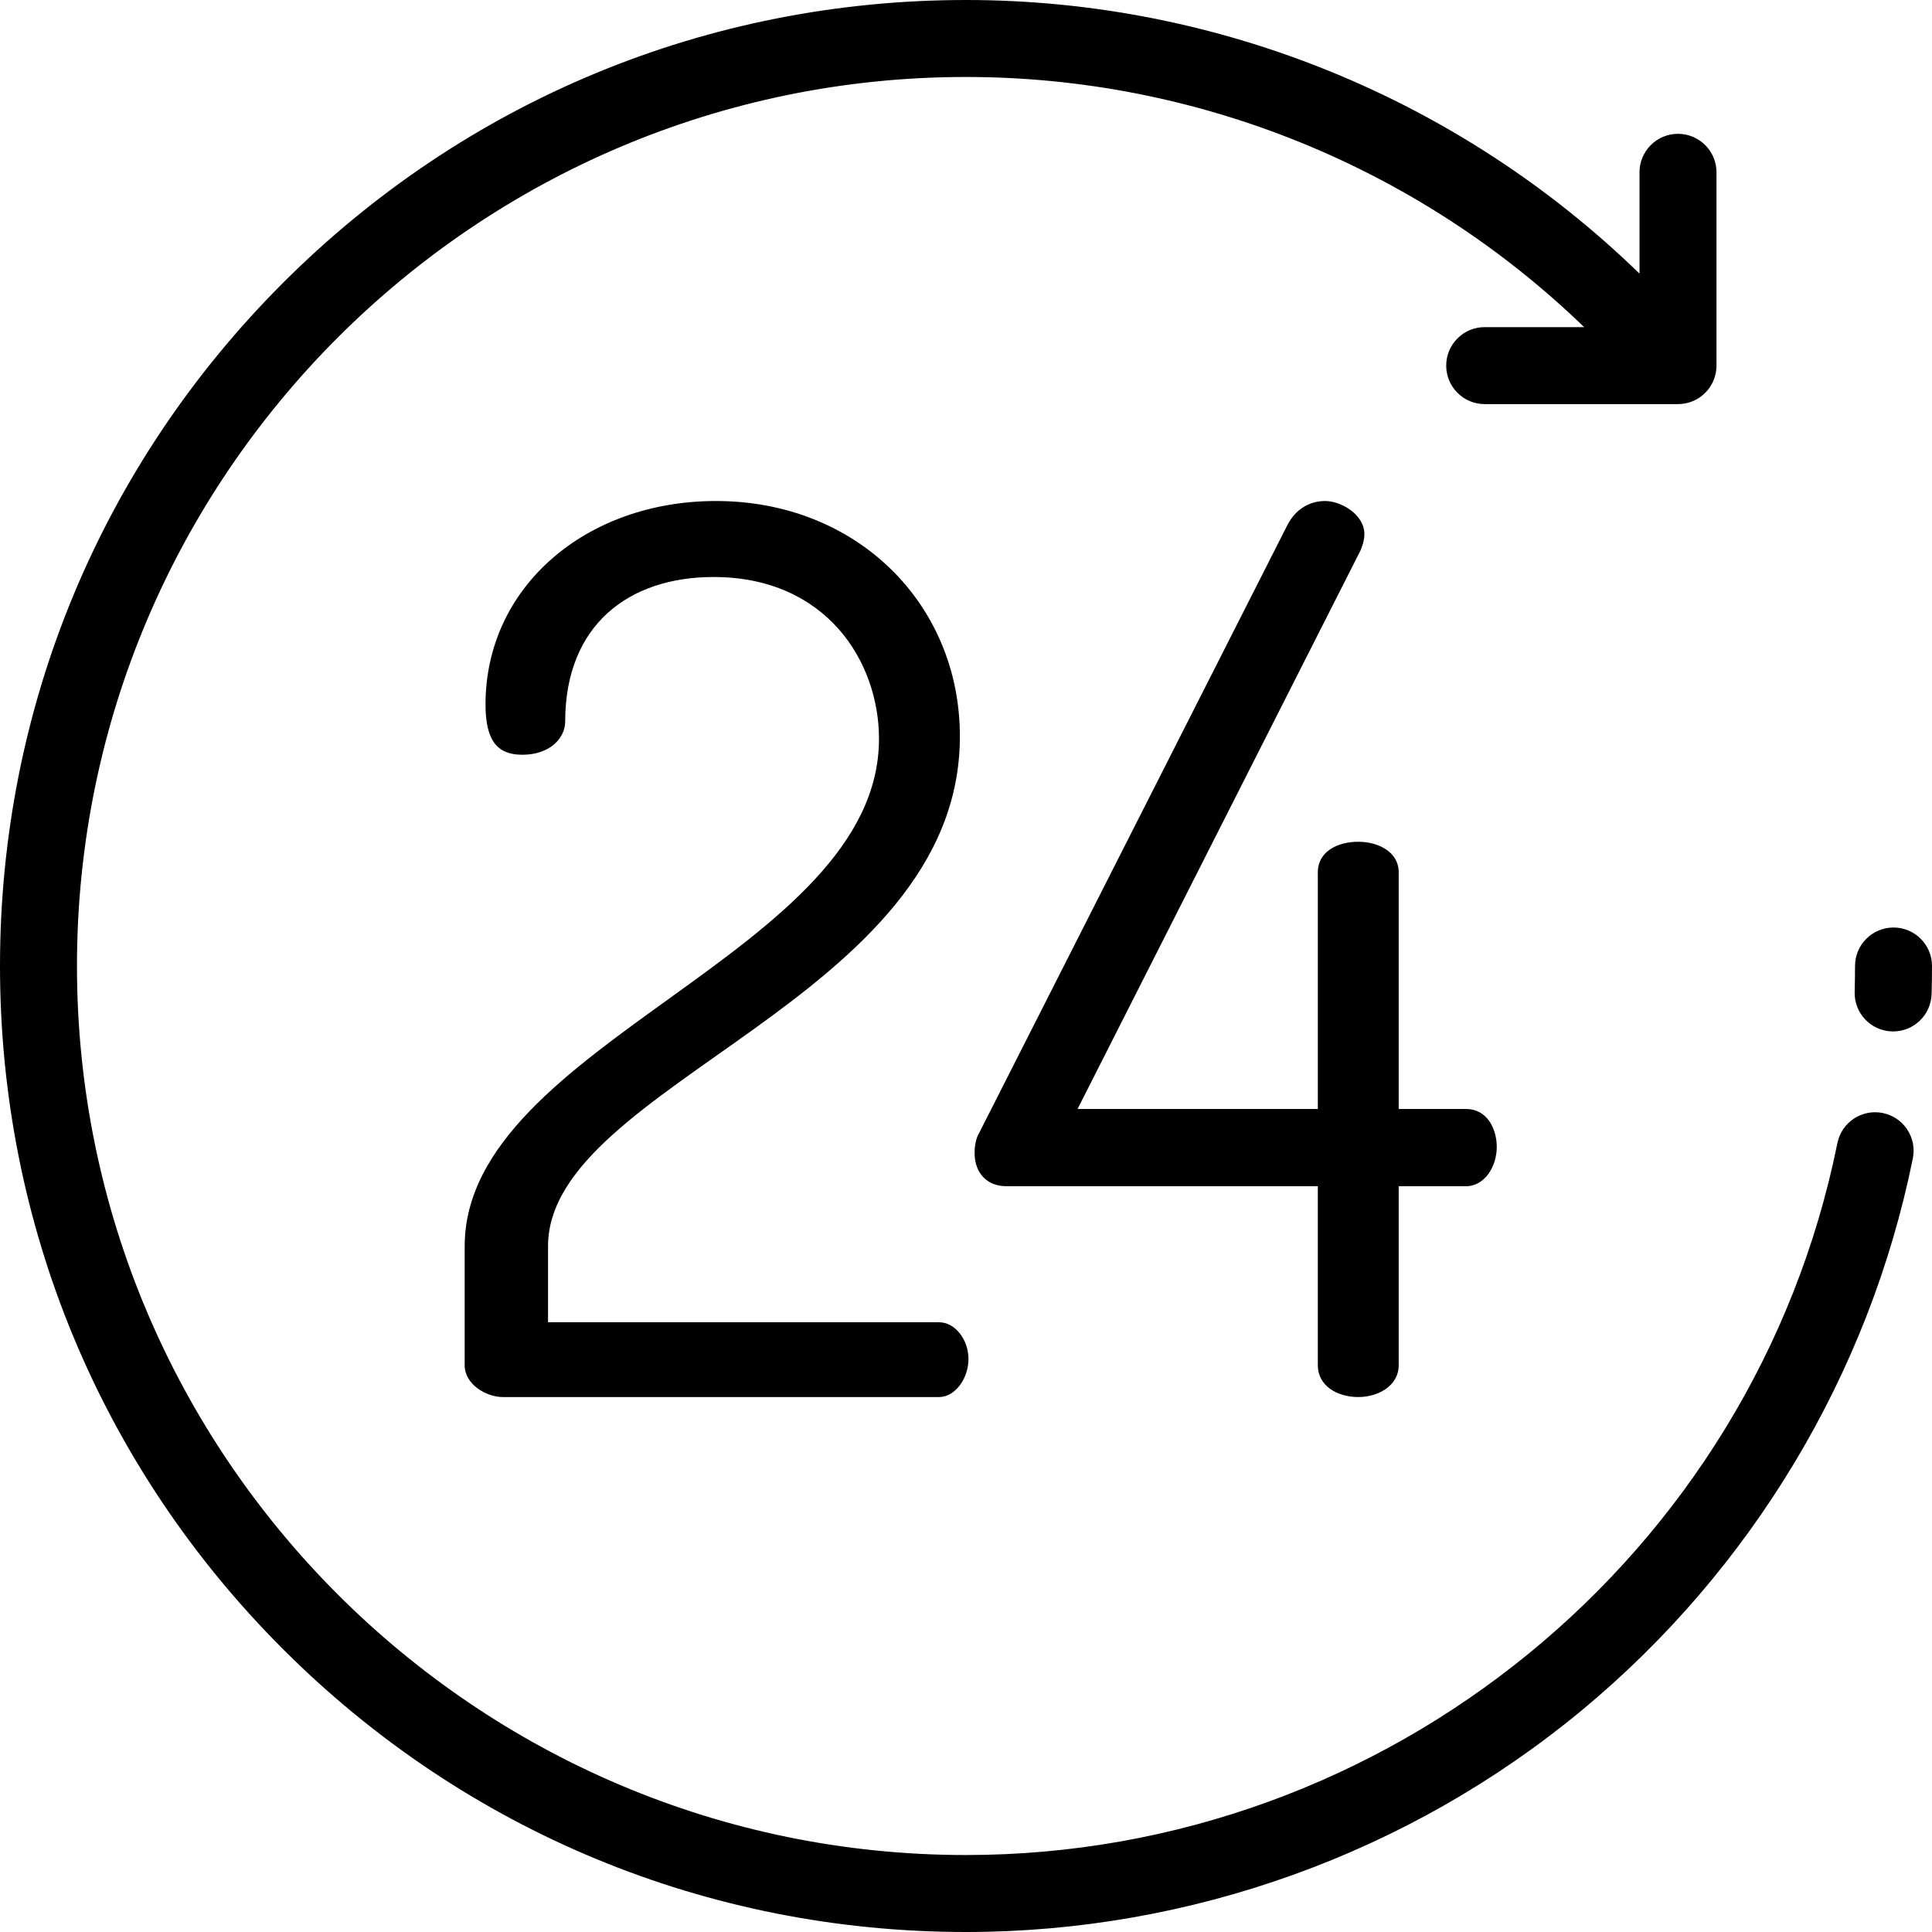
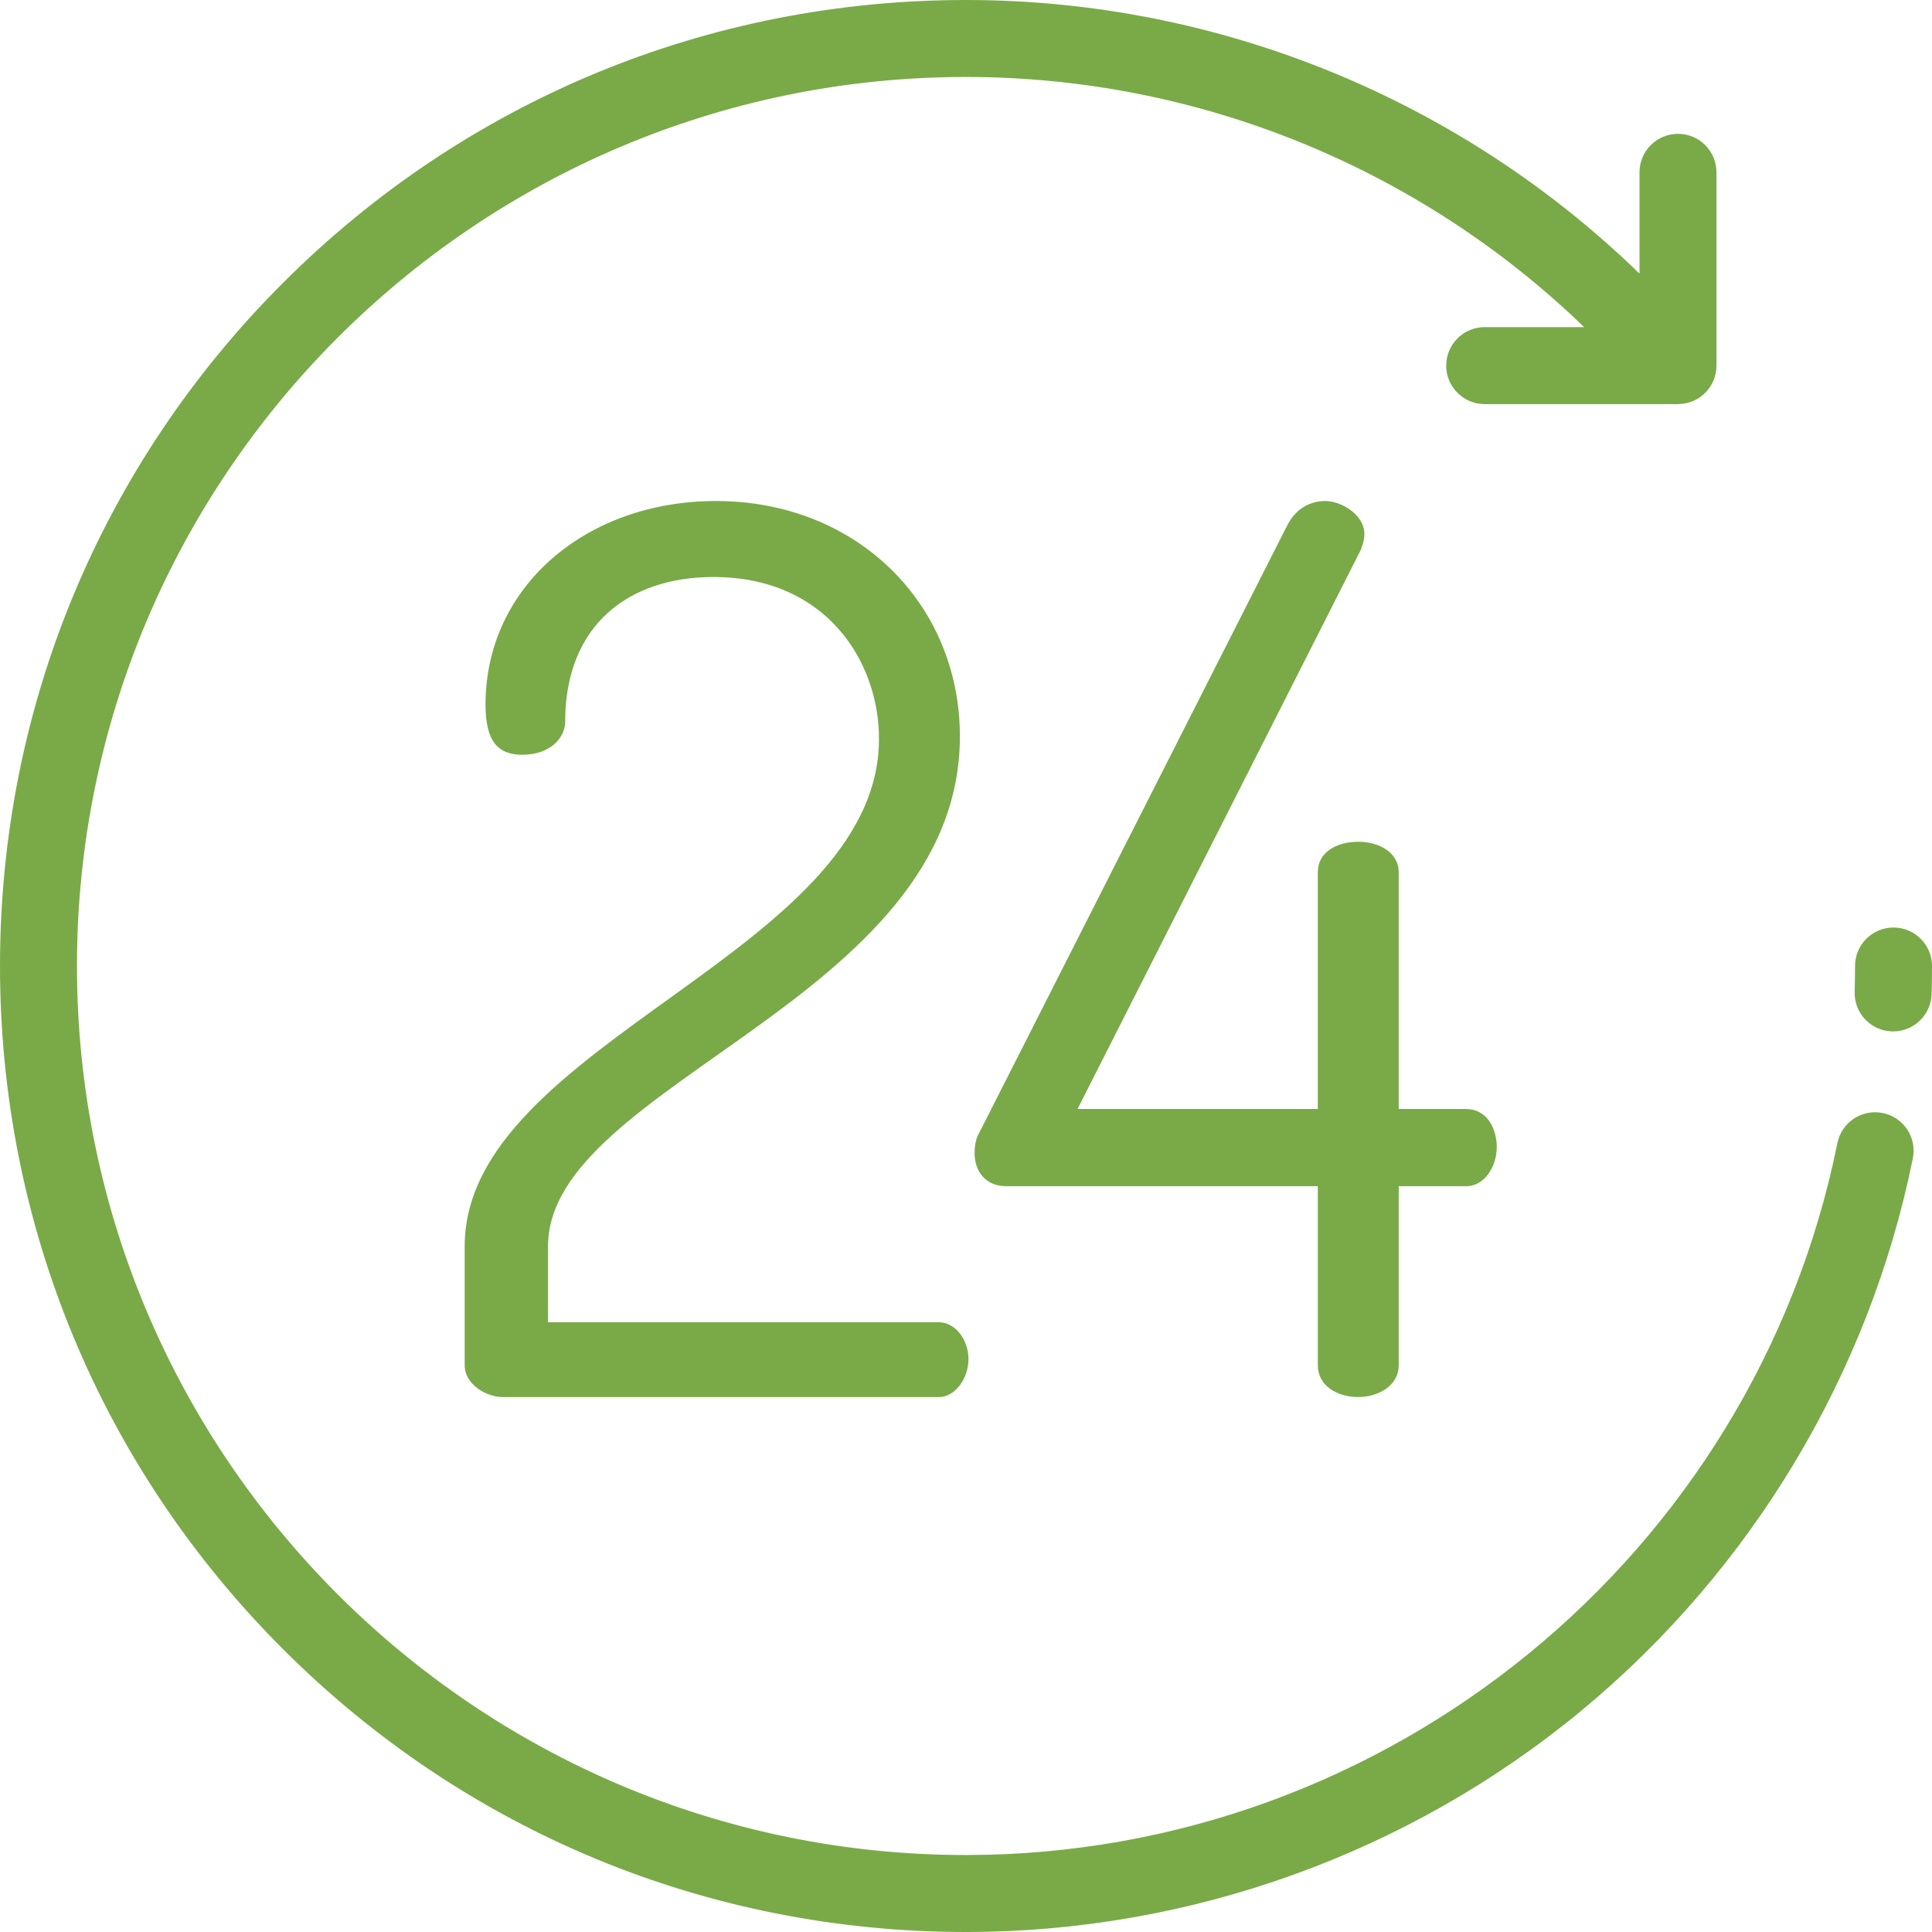
- <svg xmlns="http://www.w3.org/2000/svg" version="1.1" id="Layer_1" x="0px" y="0px" viewBox="0 0 512 512" style="enable-background:new 0 0 512 512;" xml:space="preserve">
+ <svg xmlns="http://www.w3.org/2000/svg" version="1.1" id="Layer_1" x="0px" y="0px" viewBox="0 0 512 512" style="enable-background:new 0 0 512 512;fill:#79aa47;" xml:space="preserve">
  <g>
    <g>
      <path d="M498.946,294.959c-5.521-1.116-10.902,2.455-12.018,7.977C464.834,412.256,367.715,491.602,256,491.602    c-129.911,0-235.602-105.69-235.602-235.602S126.089,20.398,256,20.398c61.287,0,120.041,23.97,163.818,66.295h-26.361    c-5.633,0-10.199,4.566-10.199,10.199c0,5.633,4.566,10.199,10.199,10.199h51.229c5.633,0,10.199-4.566,10.199-10.199V45.664    c0-5.633-4.566-10.199-10.199-10.199c-5.633,0-10.199,4.566-10.199,10.199v26.848C386.87,26.228,322.823,0,256,0    C187.62,0,123.333,26.628,74.98,74.98C26.628,123.333,0,187.62,0,256s26.628,132.667,74.98,181.02    C123.333,485.372,187.62,512,256,512c59.438,0,117.352-20.83,163.074-58.652c45.116-37.321,76.315-89.304,87.849-146.372    C508.039,301.455,504.467,296.075,498.946,294.959z" />
    </g>
  </g>
  <g>
    <g>
      <path d="M501.801,245.801c-5.633,0-10.199,4.566-10.199,10.199c0,2.281-0.033,4.585-0.098,6.848    c-0.161,5.631,4.273,10.326,9.903,10.487c0.1,0.002,0.198,0.004,0.297,0.004c5.497,0,10.031-4.376,10.19-9.907    c0.07-2.457,0.106-4.957,0.106-7.43C512,250.367,507.434,245.801,501.801,245.801z" />
    </g>
  </g>
  <g>
    <g>
      <path d="M248.858,350.416H145.234v-20.14c0-43.204,109.147-65.293,109.147-135.134c0-35.082-27.286-62.369-64.644-62.369    c-34.434,0-61.07,22.739-61.07,53.924c0,9.745,3.248,13.319,9.745,13.319c7.471,0,11.369-4.548,11.369-8.771    c0-25.662,16.892-38.332,39.306-38.332c29.886,0,43.854,22.414,43.854,42.88c0,56.846-109.797,80.56-109.797,134.484v31.51    c0,5.198,5.847,8.446,10.07,8.446h115.644c4.223,0,7.796-4.872,7.796-10.071C256.654,354.964,253.081,350.416,248.858,350.416z" />
    </g>
  </g>
  <g>
    <g>
      <path d="M388.538,293.893h-17.866v-62.695c0-5.523-5.523-8.121-10.72-8.121c-5.523,0-10.719,2.599-10.719,8.121v62.695h-63.669    l75.039-148.127c0.65-1.625,0.975-2.924,0.975-4.223c0-5.198-6.173-8.771-10.395-8.771c-3.898,0-7.796,1.949-10.071,6.497    l-81.535,160.797c-0.974,1.625-1.299,3.573-1.299,5.523c0,4.872,2.924,8.771,8.446,8.771h82.51v47.426    c0,5.522,5.198,8.446,10.719,8.446c5.198,0,10.72-2.924,10.72-8.446v-47.426h17.866c4.872,0,8.121-5.198,8.121-10.395    C396.658,299.091,394.059,293.893,388.538,293.893z" />
    </g>
  </g>
  <g>
</g>
  <g>
</g>
  <g>
</g>
  <g>
</g>
  <g>
</g>
  <g>
</g>
  <g>
</g>
  <g>
</g>
  <g>
</g>
  <g>
</g>
  <g>
</g>
  <g>
</g>
  <g>
</g>
  <g>
</g>
  <g>
</g>
</svg>
